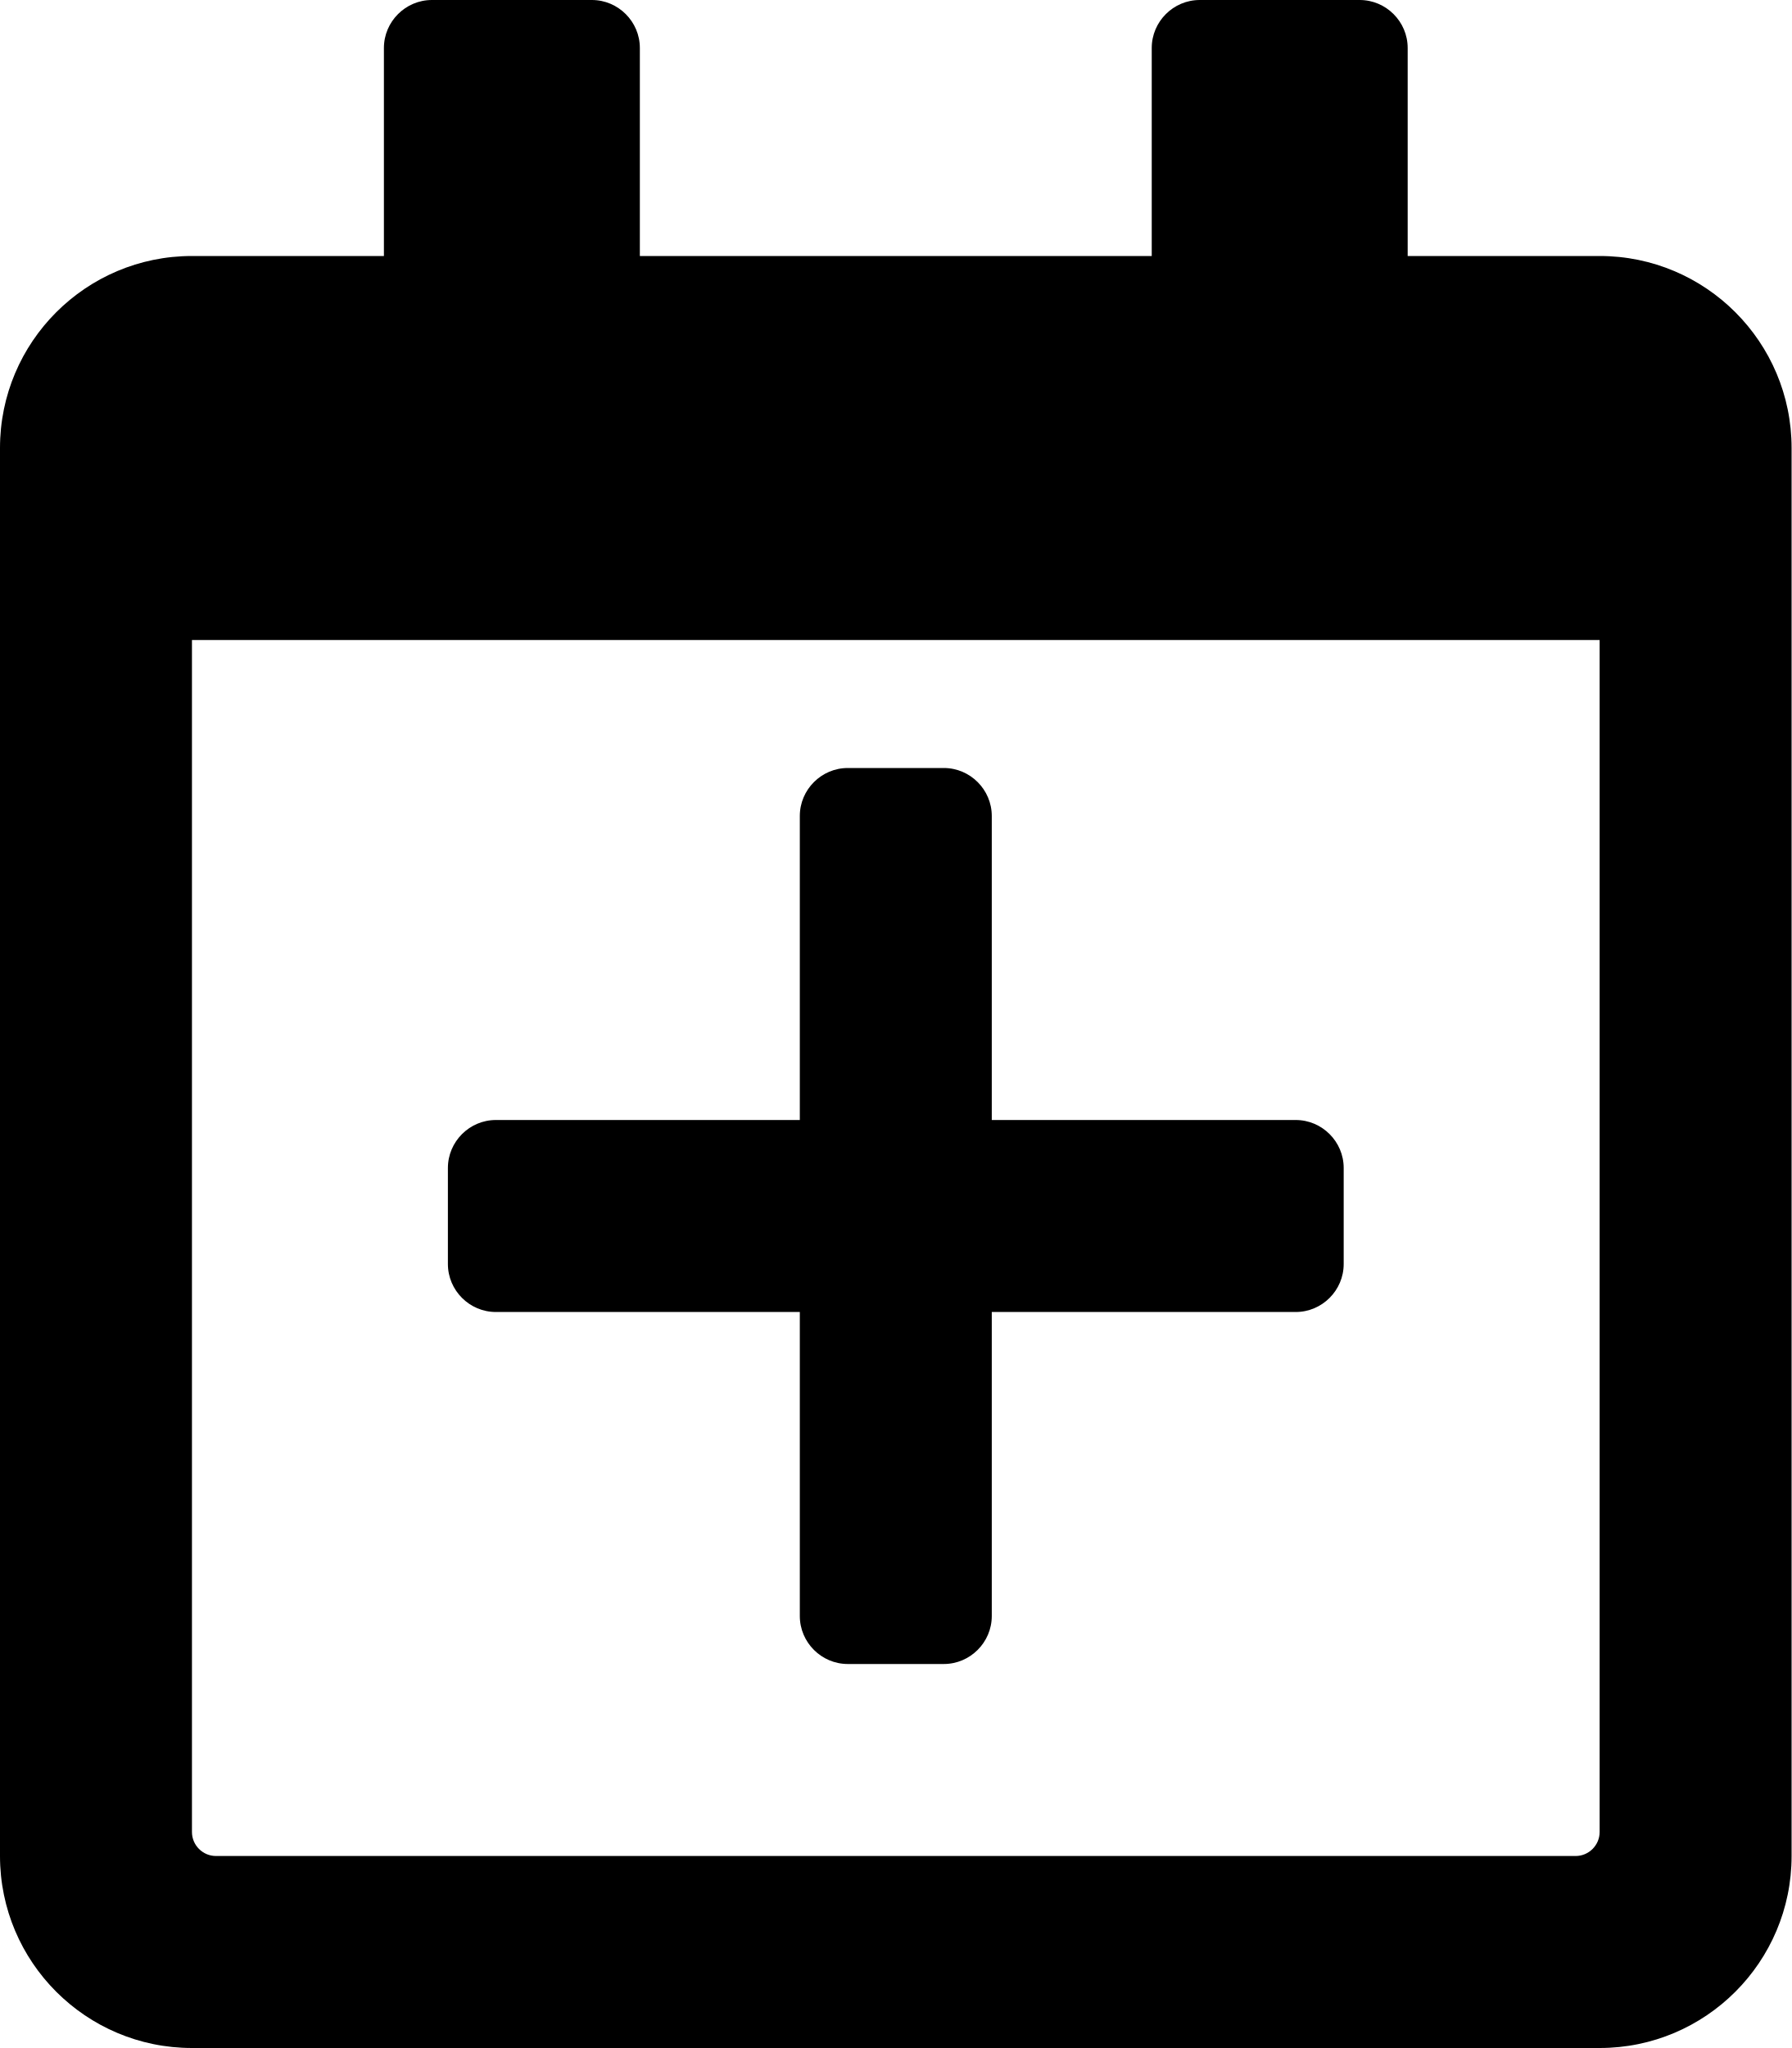
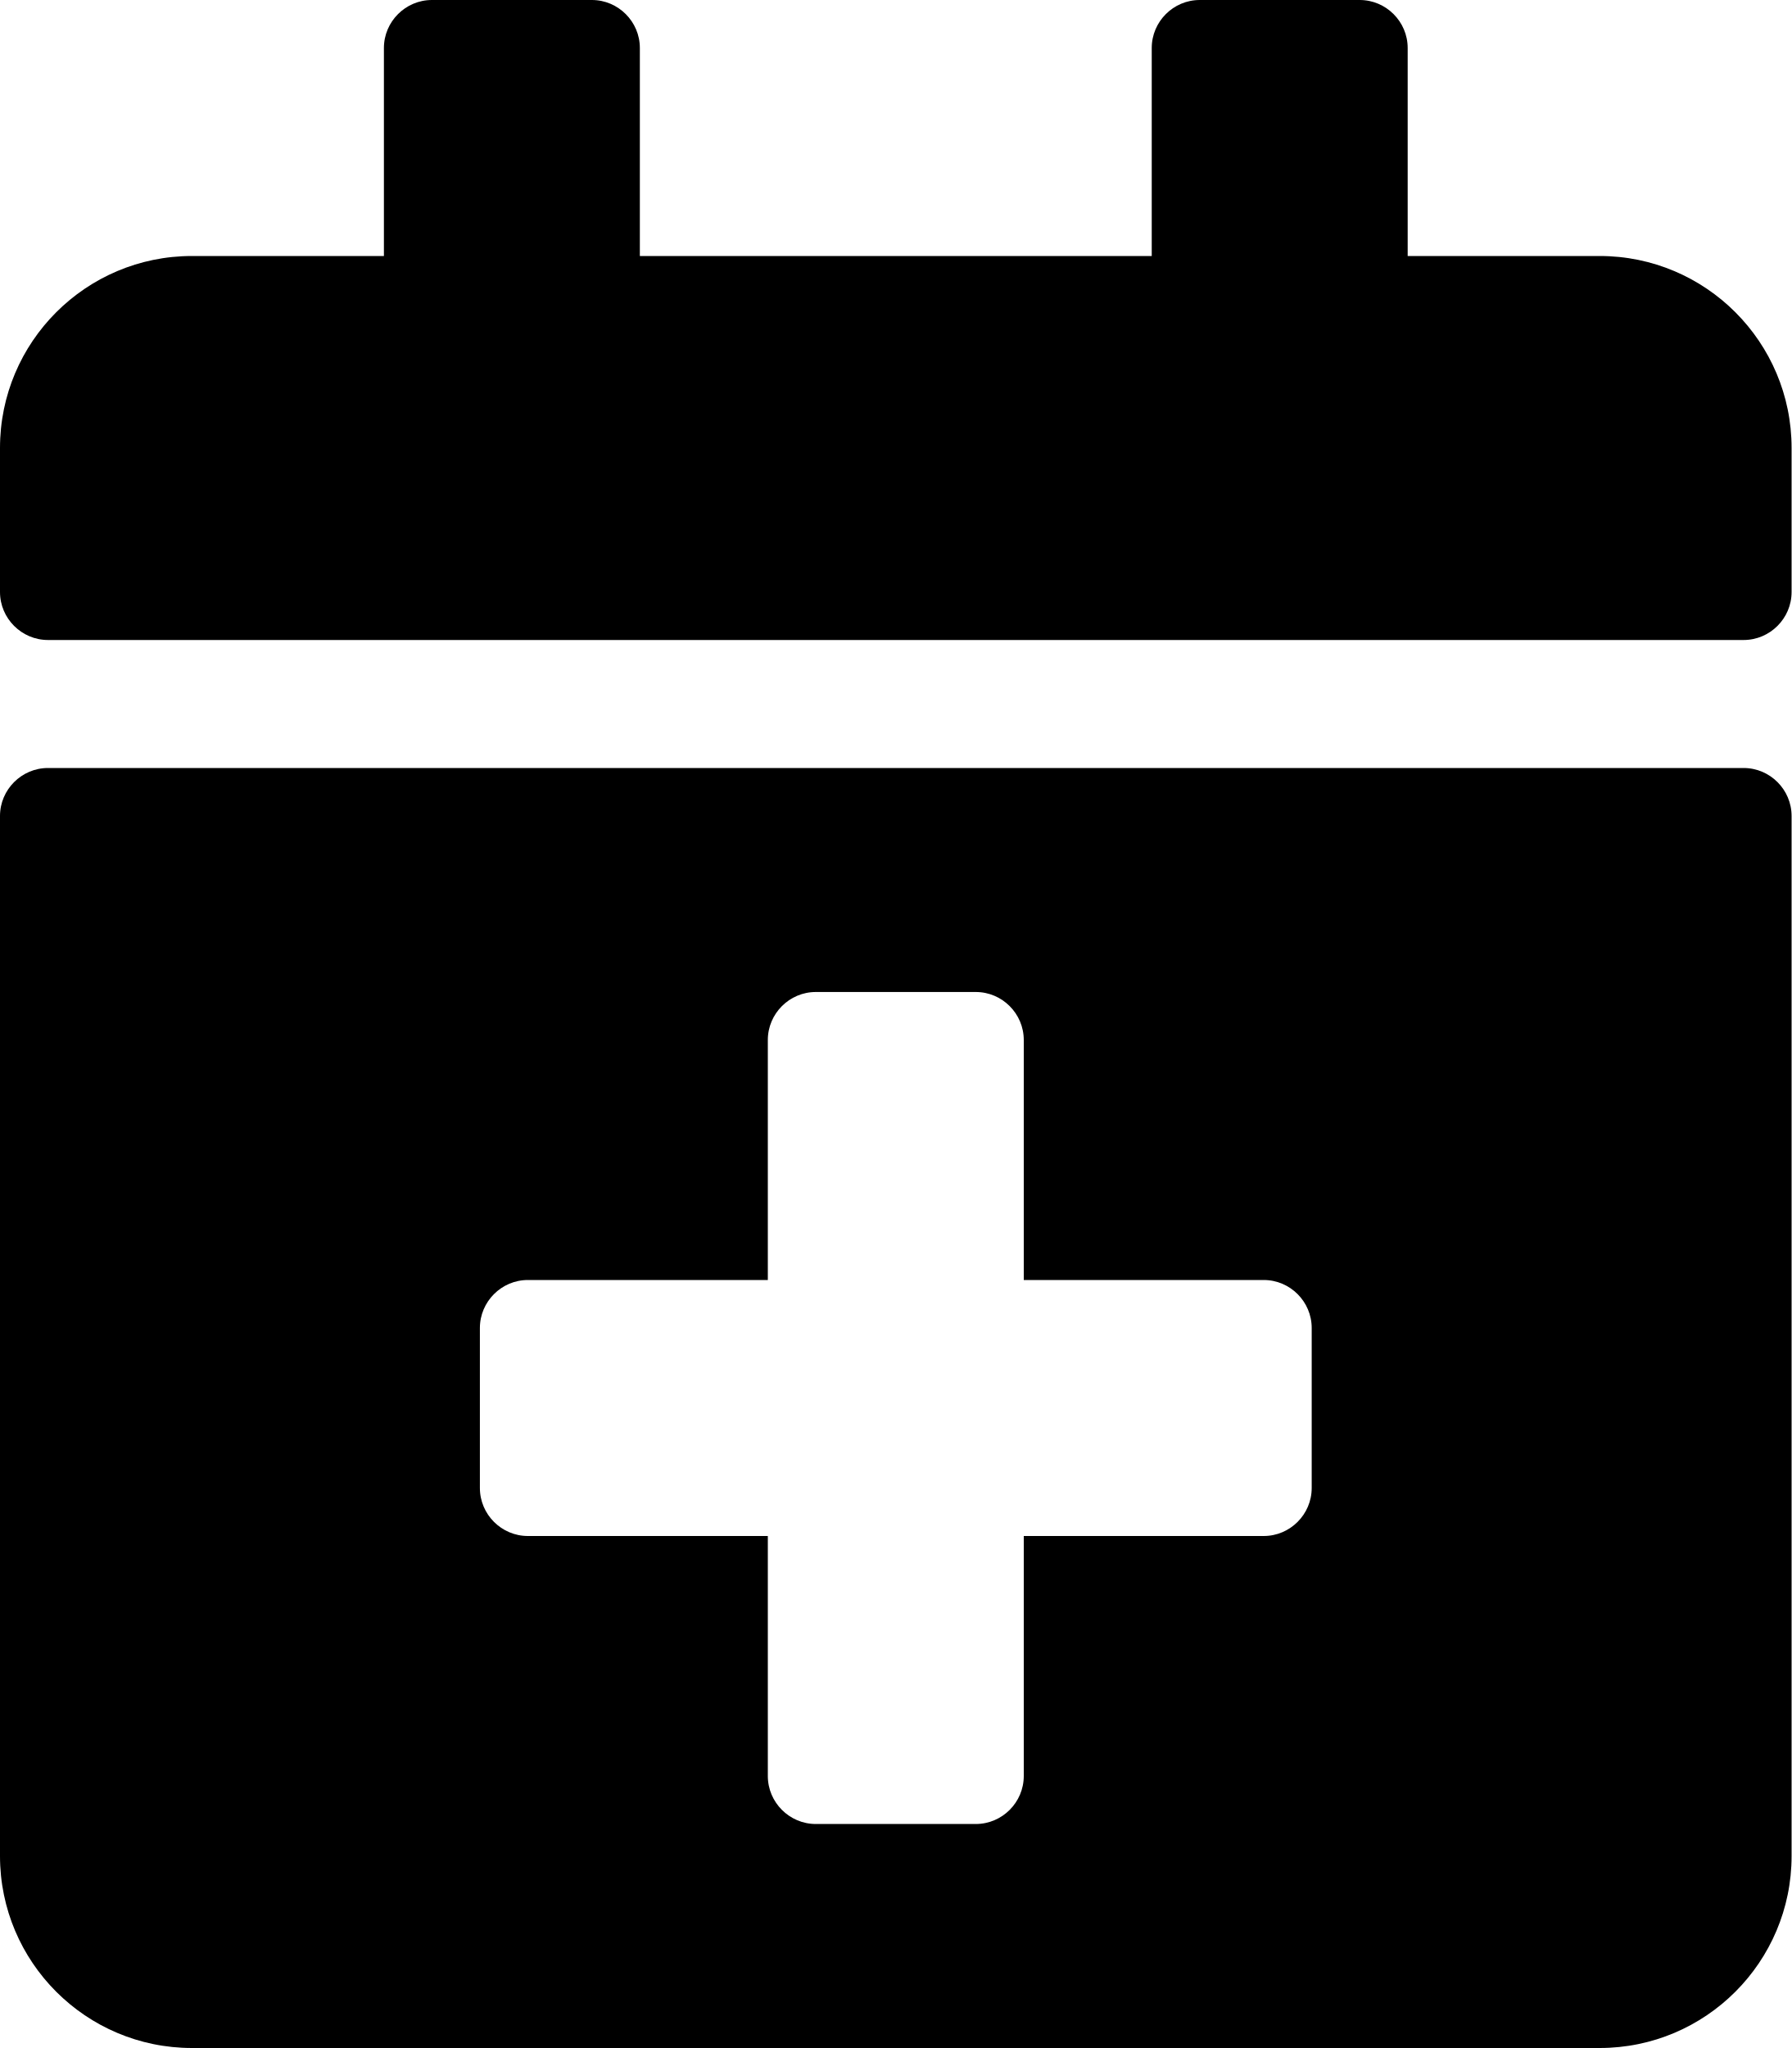
<svg xmlns="http://www.w3.org/2000/svg" viewBox="0 0 448 512">
-   <path d="M336 292v24c0 6.6-5.4 12-12 12h-76v76c0 6.6-5.4 12-12 12h-24c-6.6 0-12-5.4-12-12v-76h-76c-6.6 0-12-5.4-12-12v-24c0-6.6 5.4-12 12-12h76v-76c0-6.6 5.4-12 12-12h24c6.6 0 12 5.4 12 12v76h76c6.6 0 12 5.4 12 12zm112-180v352c0 26.5-21.5 48-48 48H48c-26.5 0-48-21.5-48-48V112c0-26.5 21.5-48 48-48h48V12c0-6.6 5.4-12 12-12h40c6.6 0 12 5.4 12 12v52h128V12c0-6.6 5.4-12 12-12h40c6.6 0 12 5.4 12 12v52h48c26.5 0 48 21.5 48 48zm-48 346V160H48v298c0 3.3 2.7 6 6 6h340c3.3 0 6-2.7 6-6z" />
+   <path d="M436 160H12c-6.6 0-12-5.4-12-12v-36c0-26.5 21.5-48 48-48h48V12c0-6.6 5.4-12 12-12h40c6.6 0 12 5.4 12 12v52h128V12c0-6.6 5.4-12 12-12h40c6.6 0 12 5.4 12 12v52h48c26.5 0 48 21.5 48 48v36c0 6.6-5.4 12-12 12zM12 192h424c6.6 0 12 5.4 12 12v260c0 26.5-21.5 48-48 48H48c-26.5 0-48-21.5-48-48V204c0-6.6 5.4-12 12-12zm316 140c0-6.6-5.4-12-12-12h-60v-60c0-6.6-5.4-12-12-12h-40c-6.6 0-12 5.4-12 12v60h-60c-6.6 0-12 5.4-12 12v40c0 6.6 5.4 12 12 12h60v60c0 6.6 5.4 12 12 12h40c6.6 0 12-5.4 12-12v-60h60c6.6 0 12-5.4 12-12v-40z" />
</svg>
